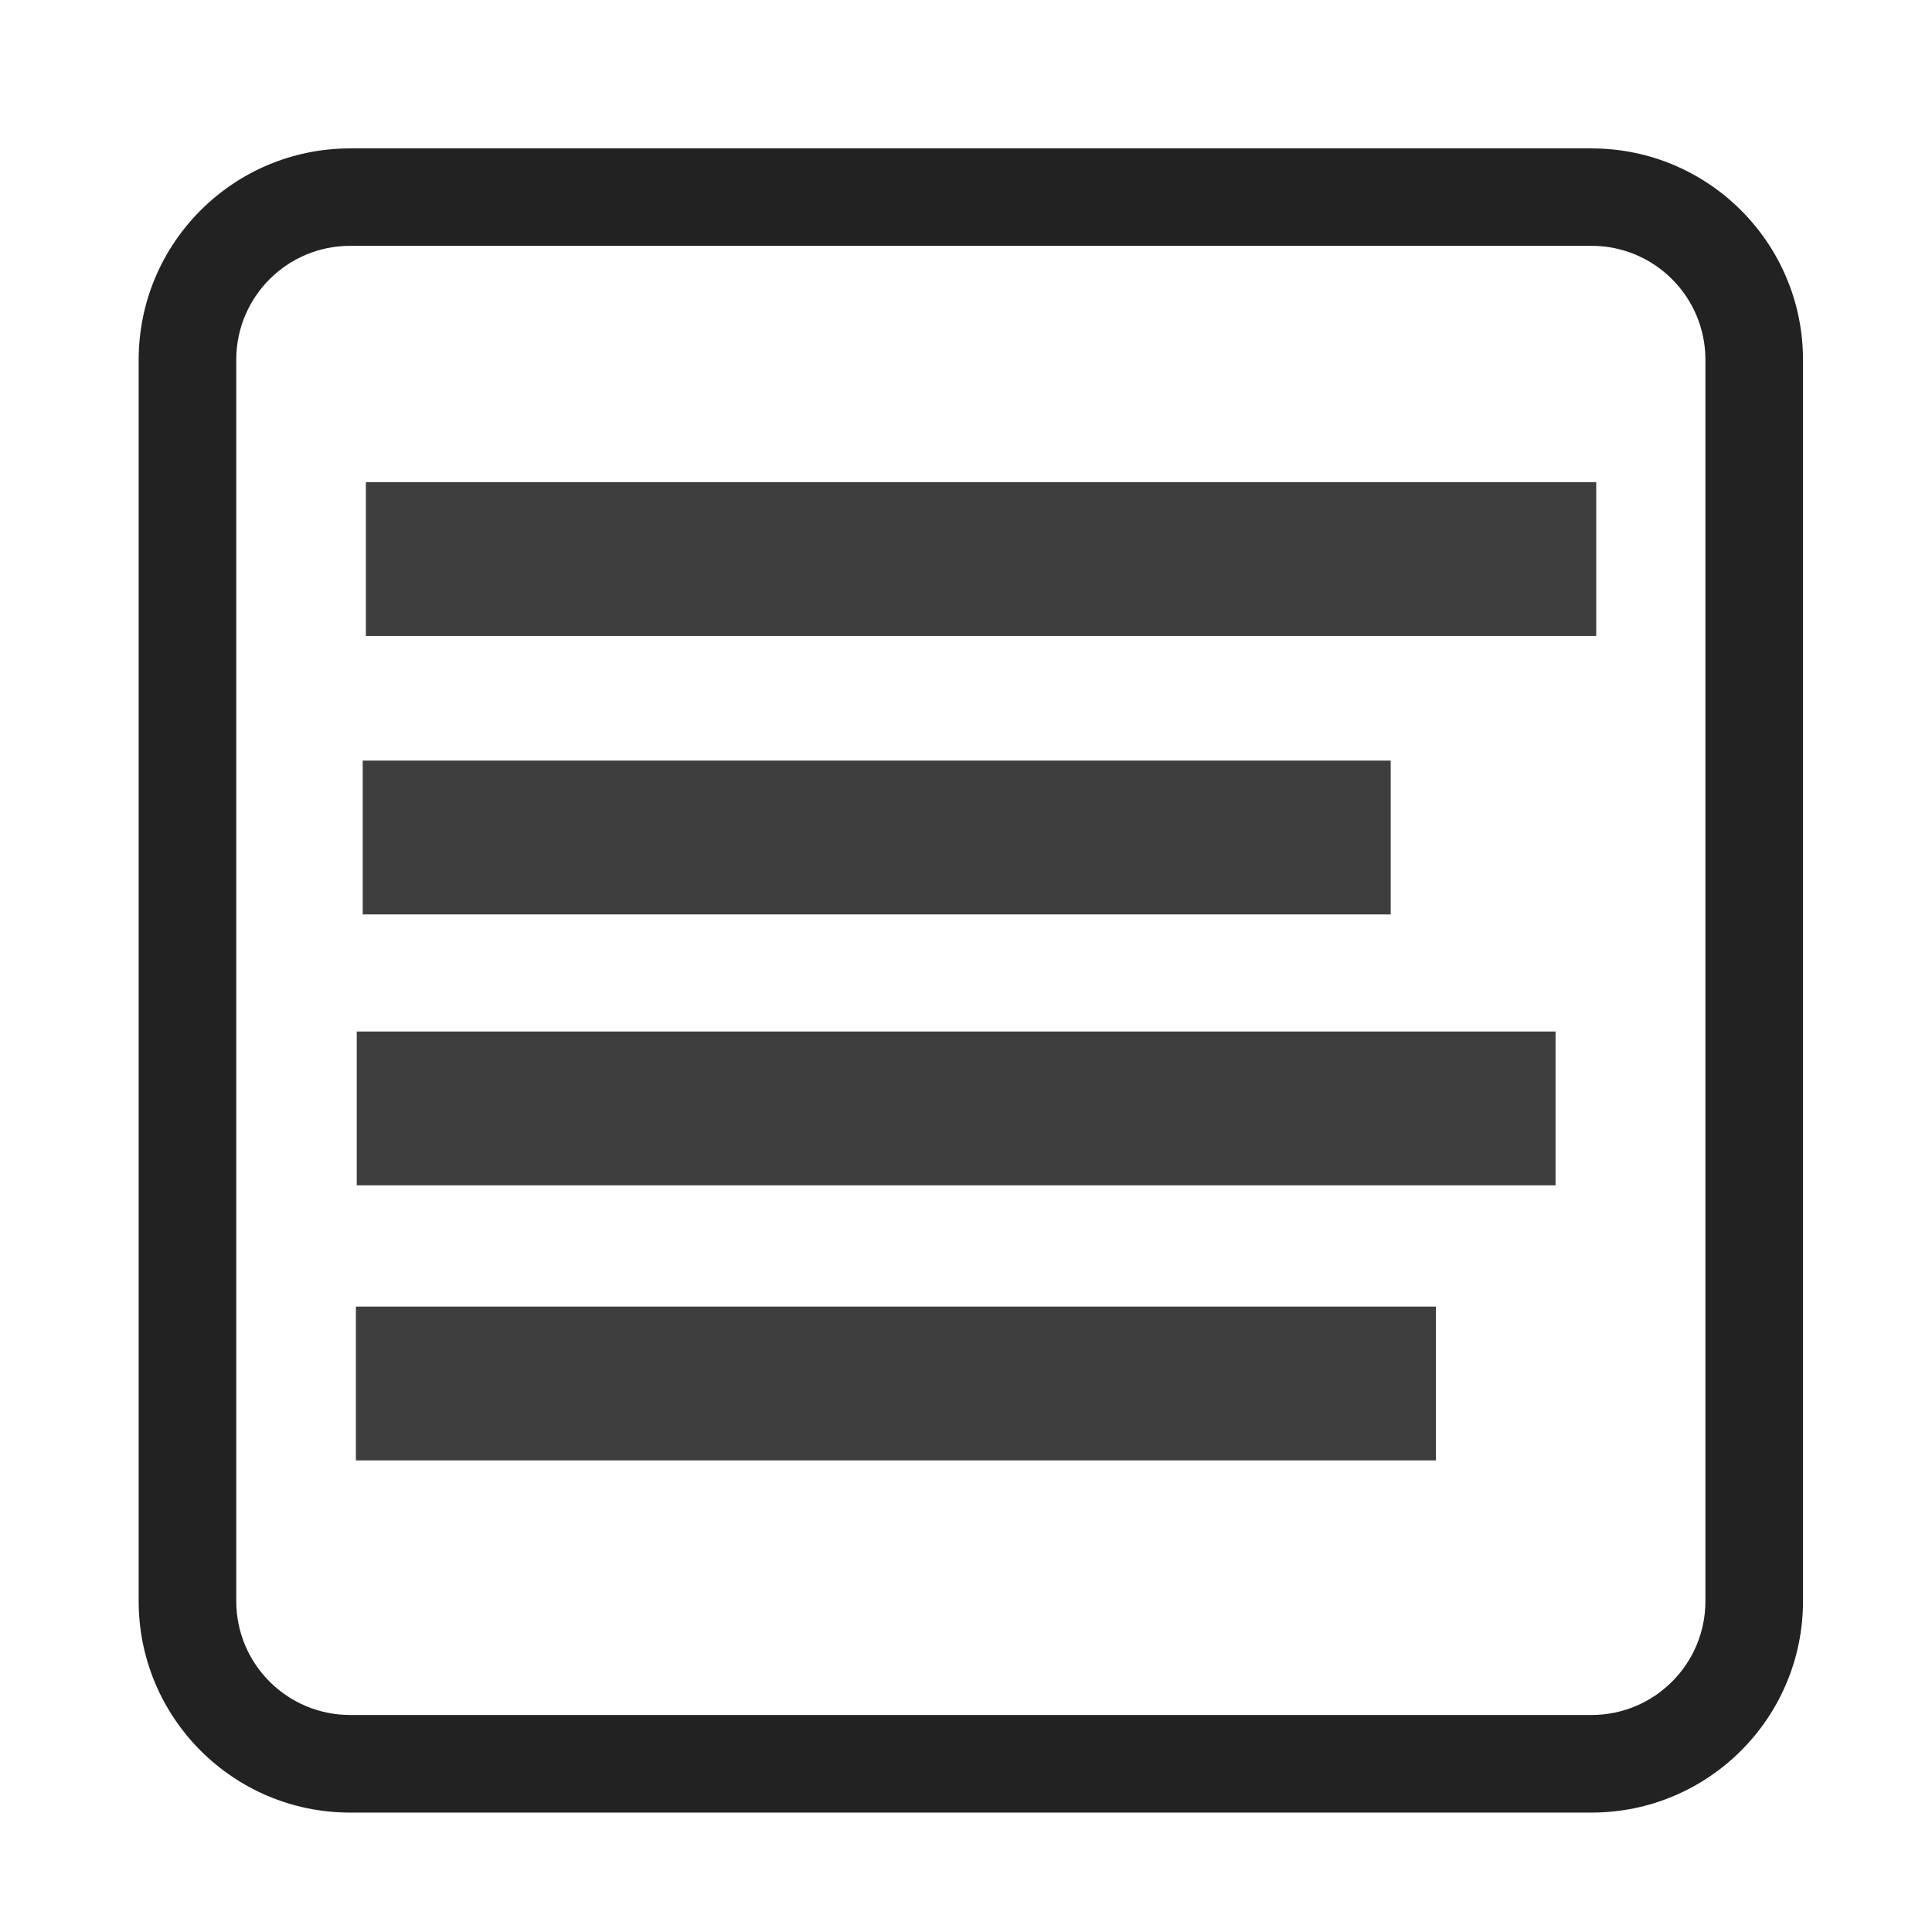
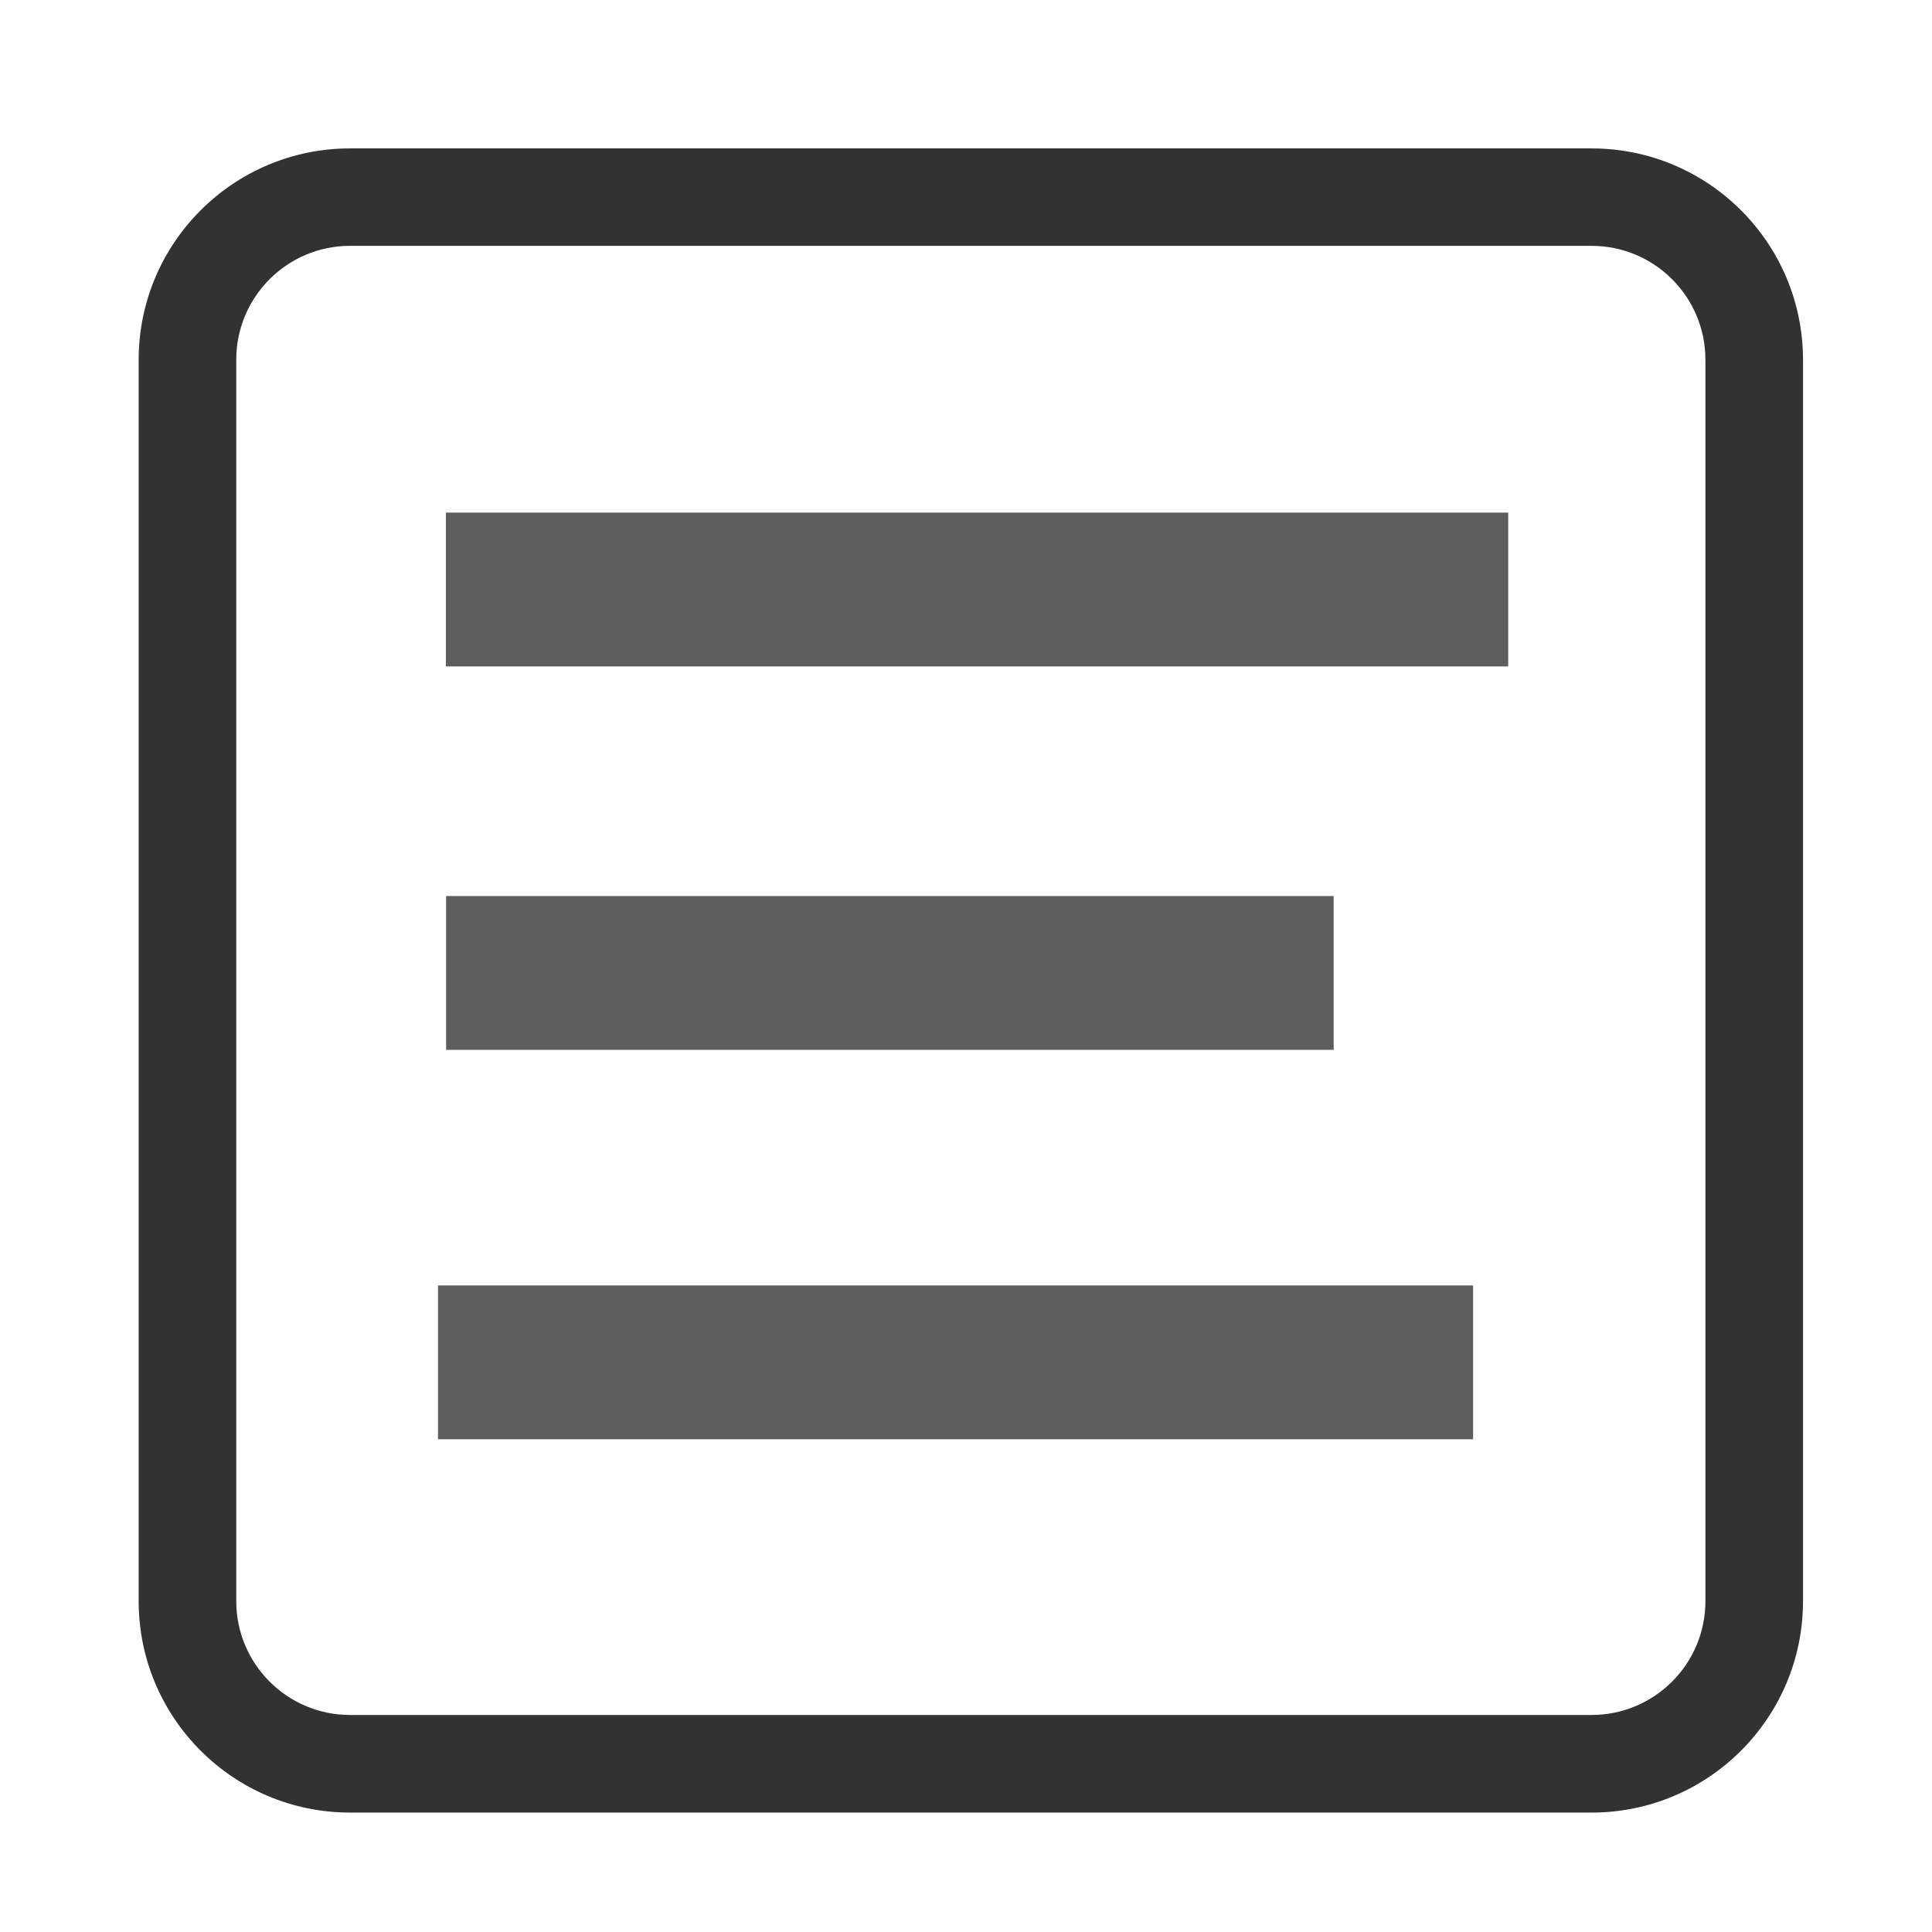
<svg xmlns="http://www.w3.org/2000/svg" id="Layer_1" data-name="Layer 1" viewBox="0 0 204.59 204.59" version="1.1" xml:space="preserve">
  <defs id="defs856">
    <style id="style854">.cls-1{fill:#ac55ff;}</style>
    <style id="style2411">.cls-1{fill:#606161;}</style>
  </defs>
-   <path class="cls-1" d="M 168.538,15.715 H 37.077 A 22.392,22.392 0 0 0 14.684,38.108 V 169.552 a 22.392,22.392 0 0 0 22.392,22.392 H 168.538 a 22.392,22.392 0 0 0 22.392,-22.392 V 38.091 a 22.392,22.392 0 0 0 -22.392,-22.375 z m 12.057,153.836 a 12.057,12.057 0 0 1 -12.057,12.057 H 37.077 A 12.057,12.057 0 0 1 25.019,169.552 V 38.091 A 12.057,12.057 0 0 1 37.077,26.033 H 168.538 a 12.057,12.057 0 0 1 12.057,12.057 z" id="path860" style="fill:#222222;fill-opacity:1;stroke-width:0.861" />
-   <rect style="fill:#3e3e3e;fill-opacity:1;stroke-width:4.714" id="rect1" width="130.29" height="16.288" x="38.744" y="51.057" />
-   <rect style="fill:#3e3e3e;fill-opacity:1;stroke-width:4.309" id="rect1-9" width="108.859" height="16.288" x="38.41" y="80.544" />
-   <rect style="fill:#3e3e3e;fill-opacity:1;stroke-width:4.653" id="rect1-8" width="126.95" height="16.288" x="37.778" y="109.233" />
-   <rect style="fill:#3e3e3e;fill-opacity:1;stroke-width:4.417" id="rect1-9-2" width="114.367" height="16.288" x="37.686" y="138.361" />
+   <path class="cls-1" d="M 168.538,15.715 H 37.077 A 22.392,22.392 0 0 0 14.684,38.108 V 169.552 a 22.392,22.392 0 0 0 22.392,22.392 H 168.538 a 22.392,22.392 0 0 0 22.392,-22.392 V 38.091 a 22.392,22.392 0 0 0 -22.392,-22.375 z m 12.057,153.836 a 12.057,12.057 0 0 1 -12.057,12.057 H 37.077 A 12.057,12.057 0 0 1 25.019,169.552 V 38.091 A 12.057,12.057 0 0 1 37.077,26.033 H 168.538 a 12.057,12.057 0 0 1 12.057,12.057 z" id="path860" style="fill:#323232;fill-opacity:1;stroke-width:0.861" />
+   <rect style="fill:#353535;fill-opacity:0.8;stroke-width:4.38" id="rect1" width="112.496" height="16.288" x="47.217" y="54.284" />
+   <rect style="fill:#353535;fill-opacity:0.8;stroke-width:4.004" id="rect1-9" width="93.991" height="16.288" x="47.238" y="94.885" />
+   <rect style="fill:#353535;fill-opacity:0.8;stroke-width:4.324" id="rect1-8" width="109.611" height="16.288" x="46.383" y="136.123" />
</svg>
